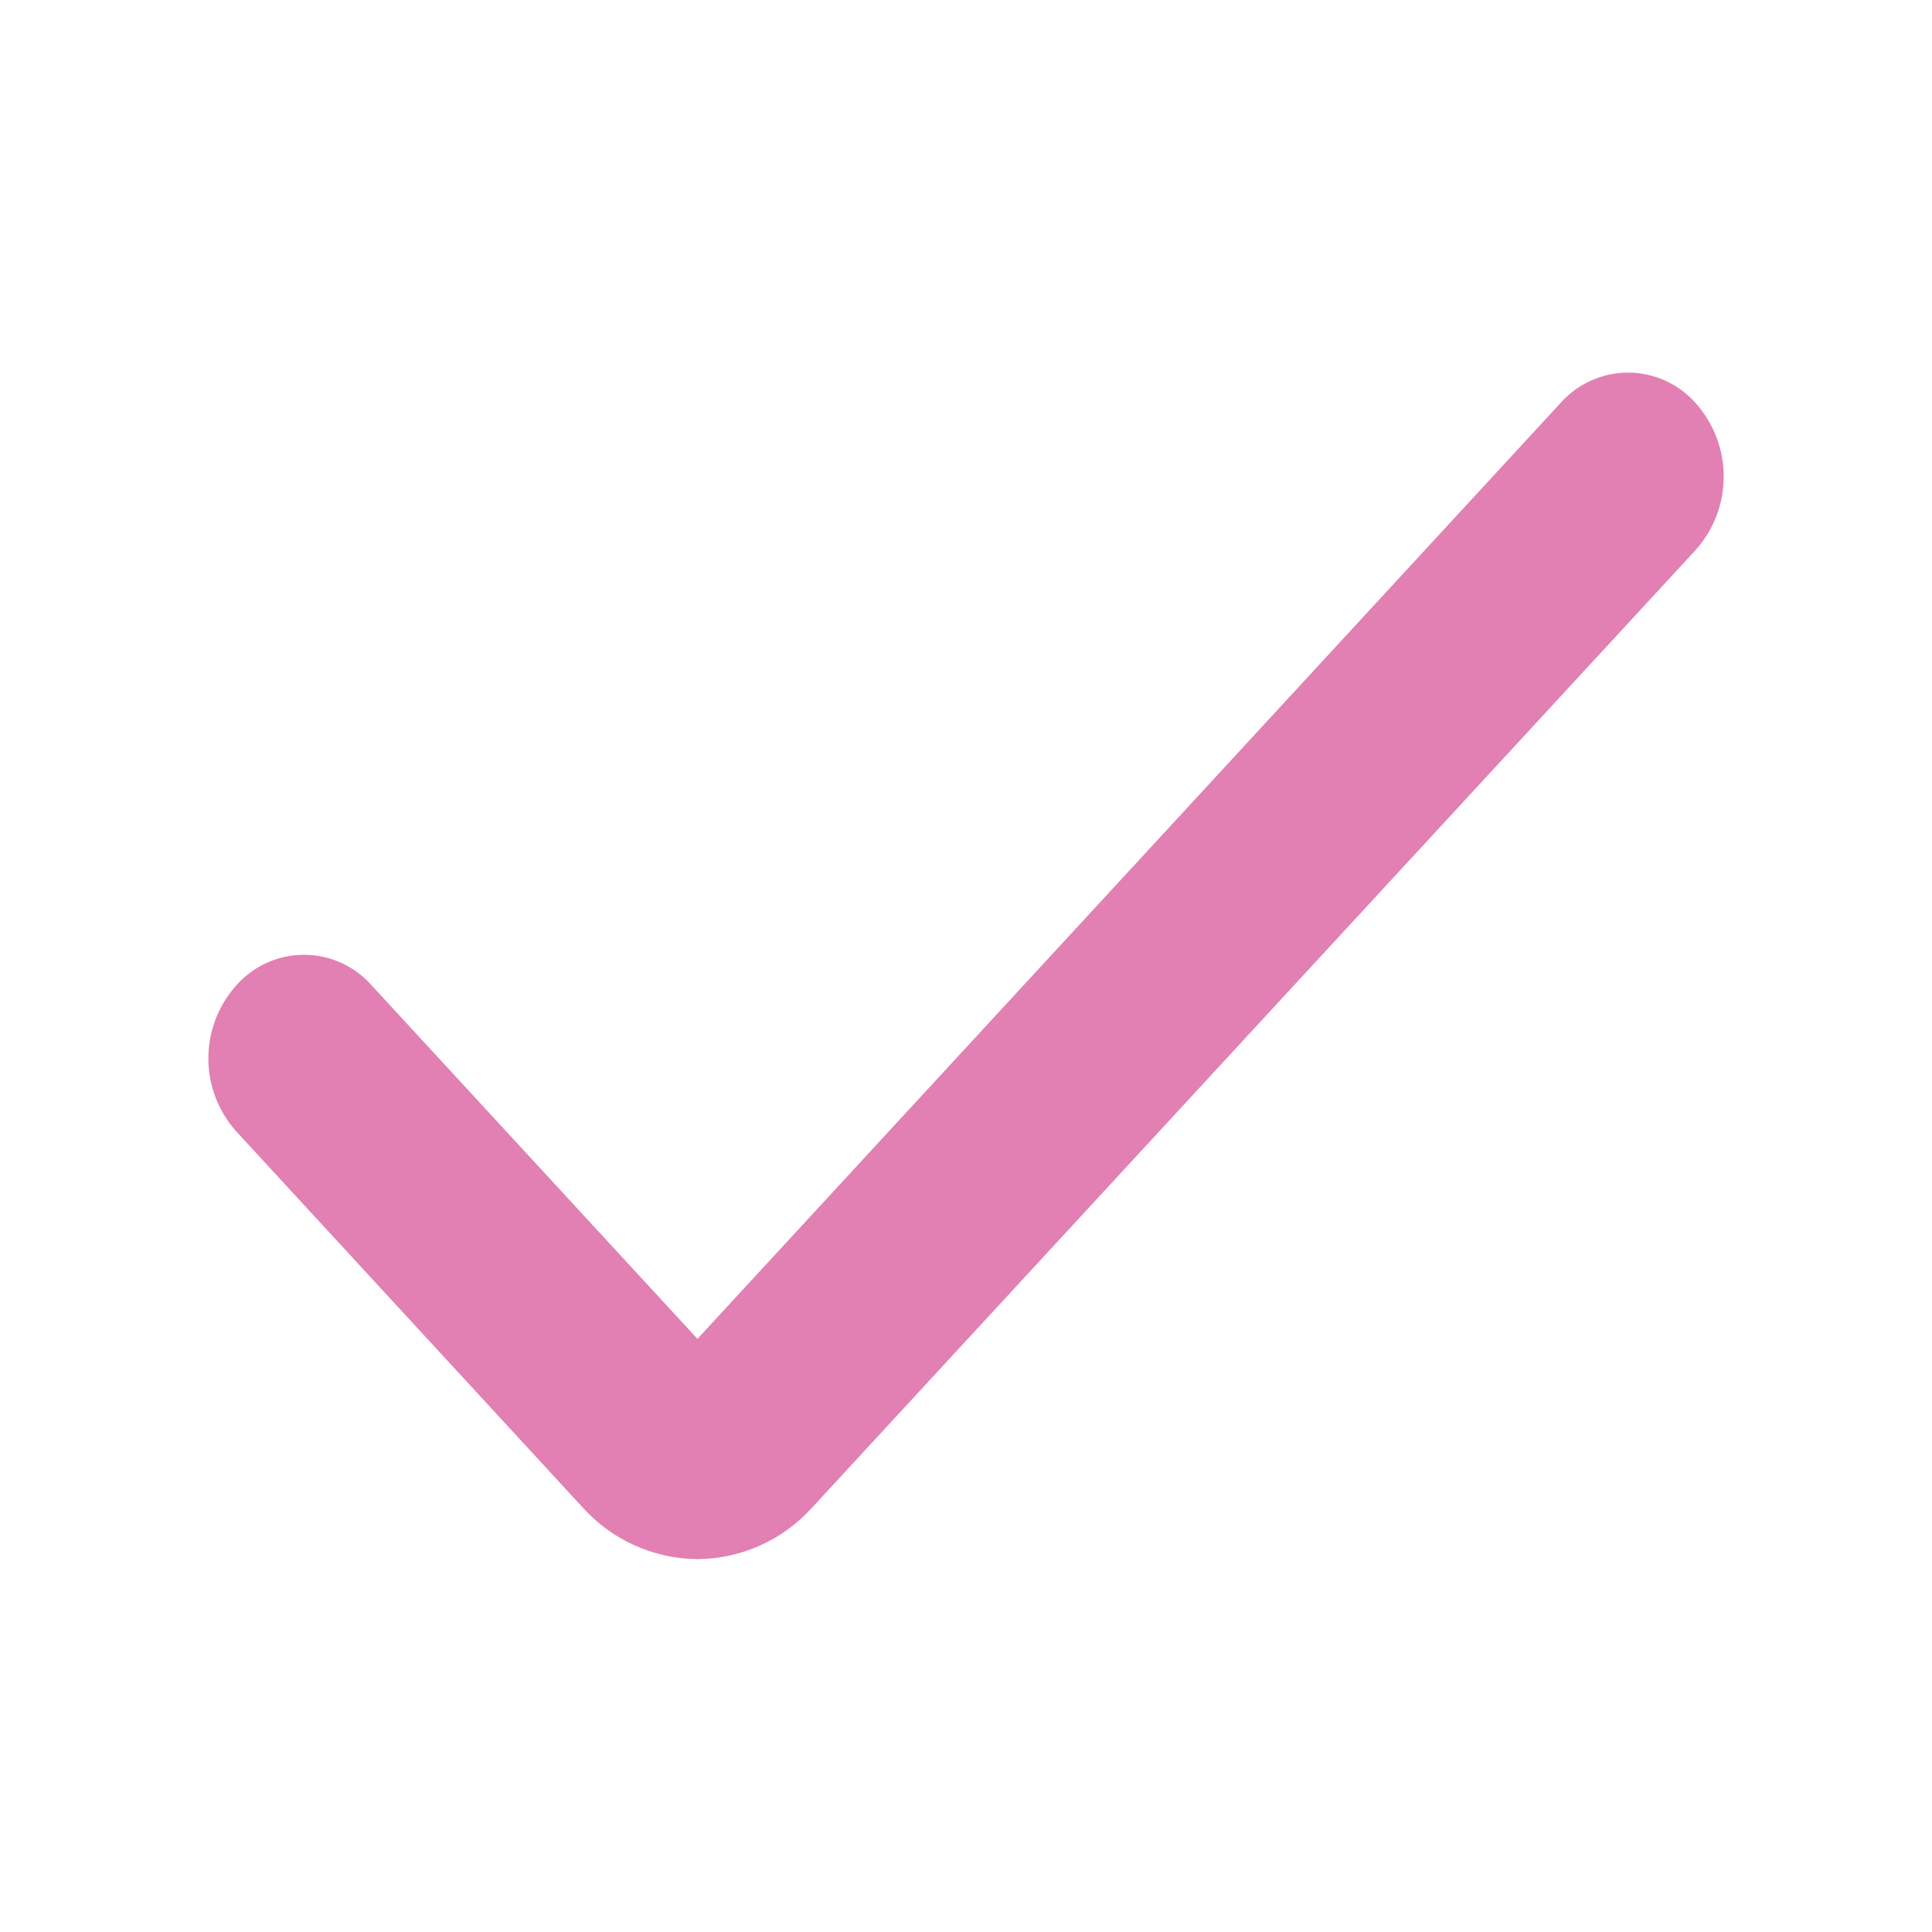
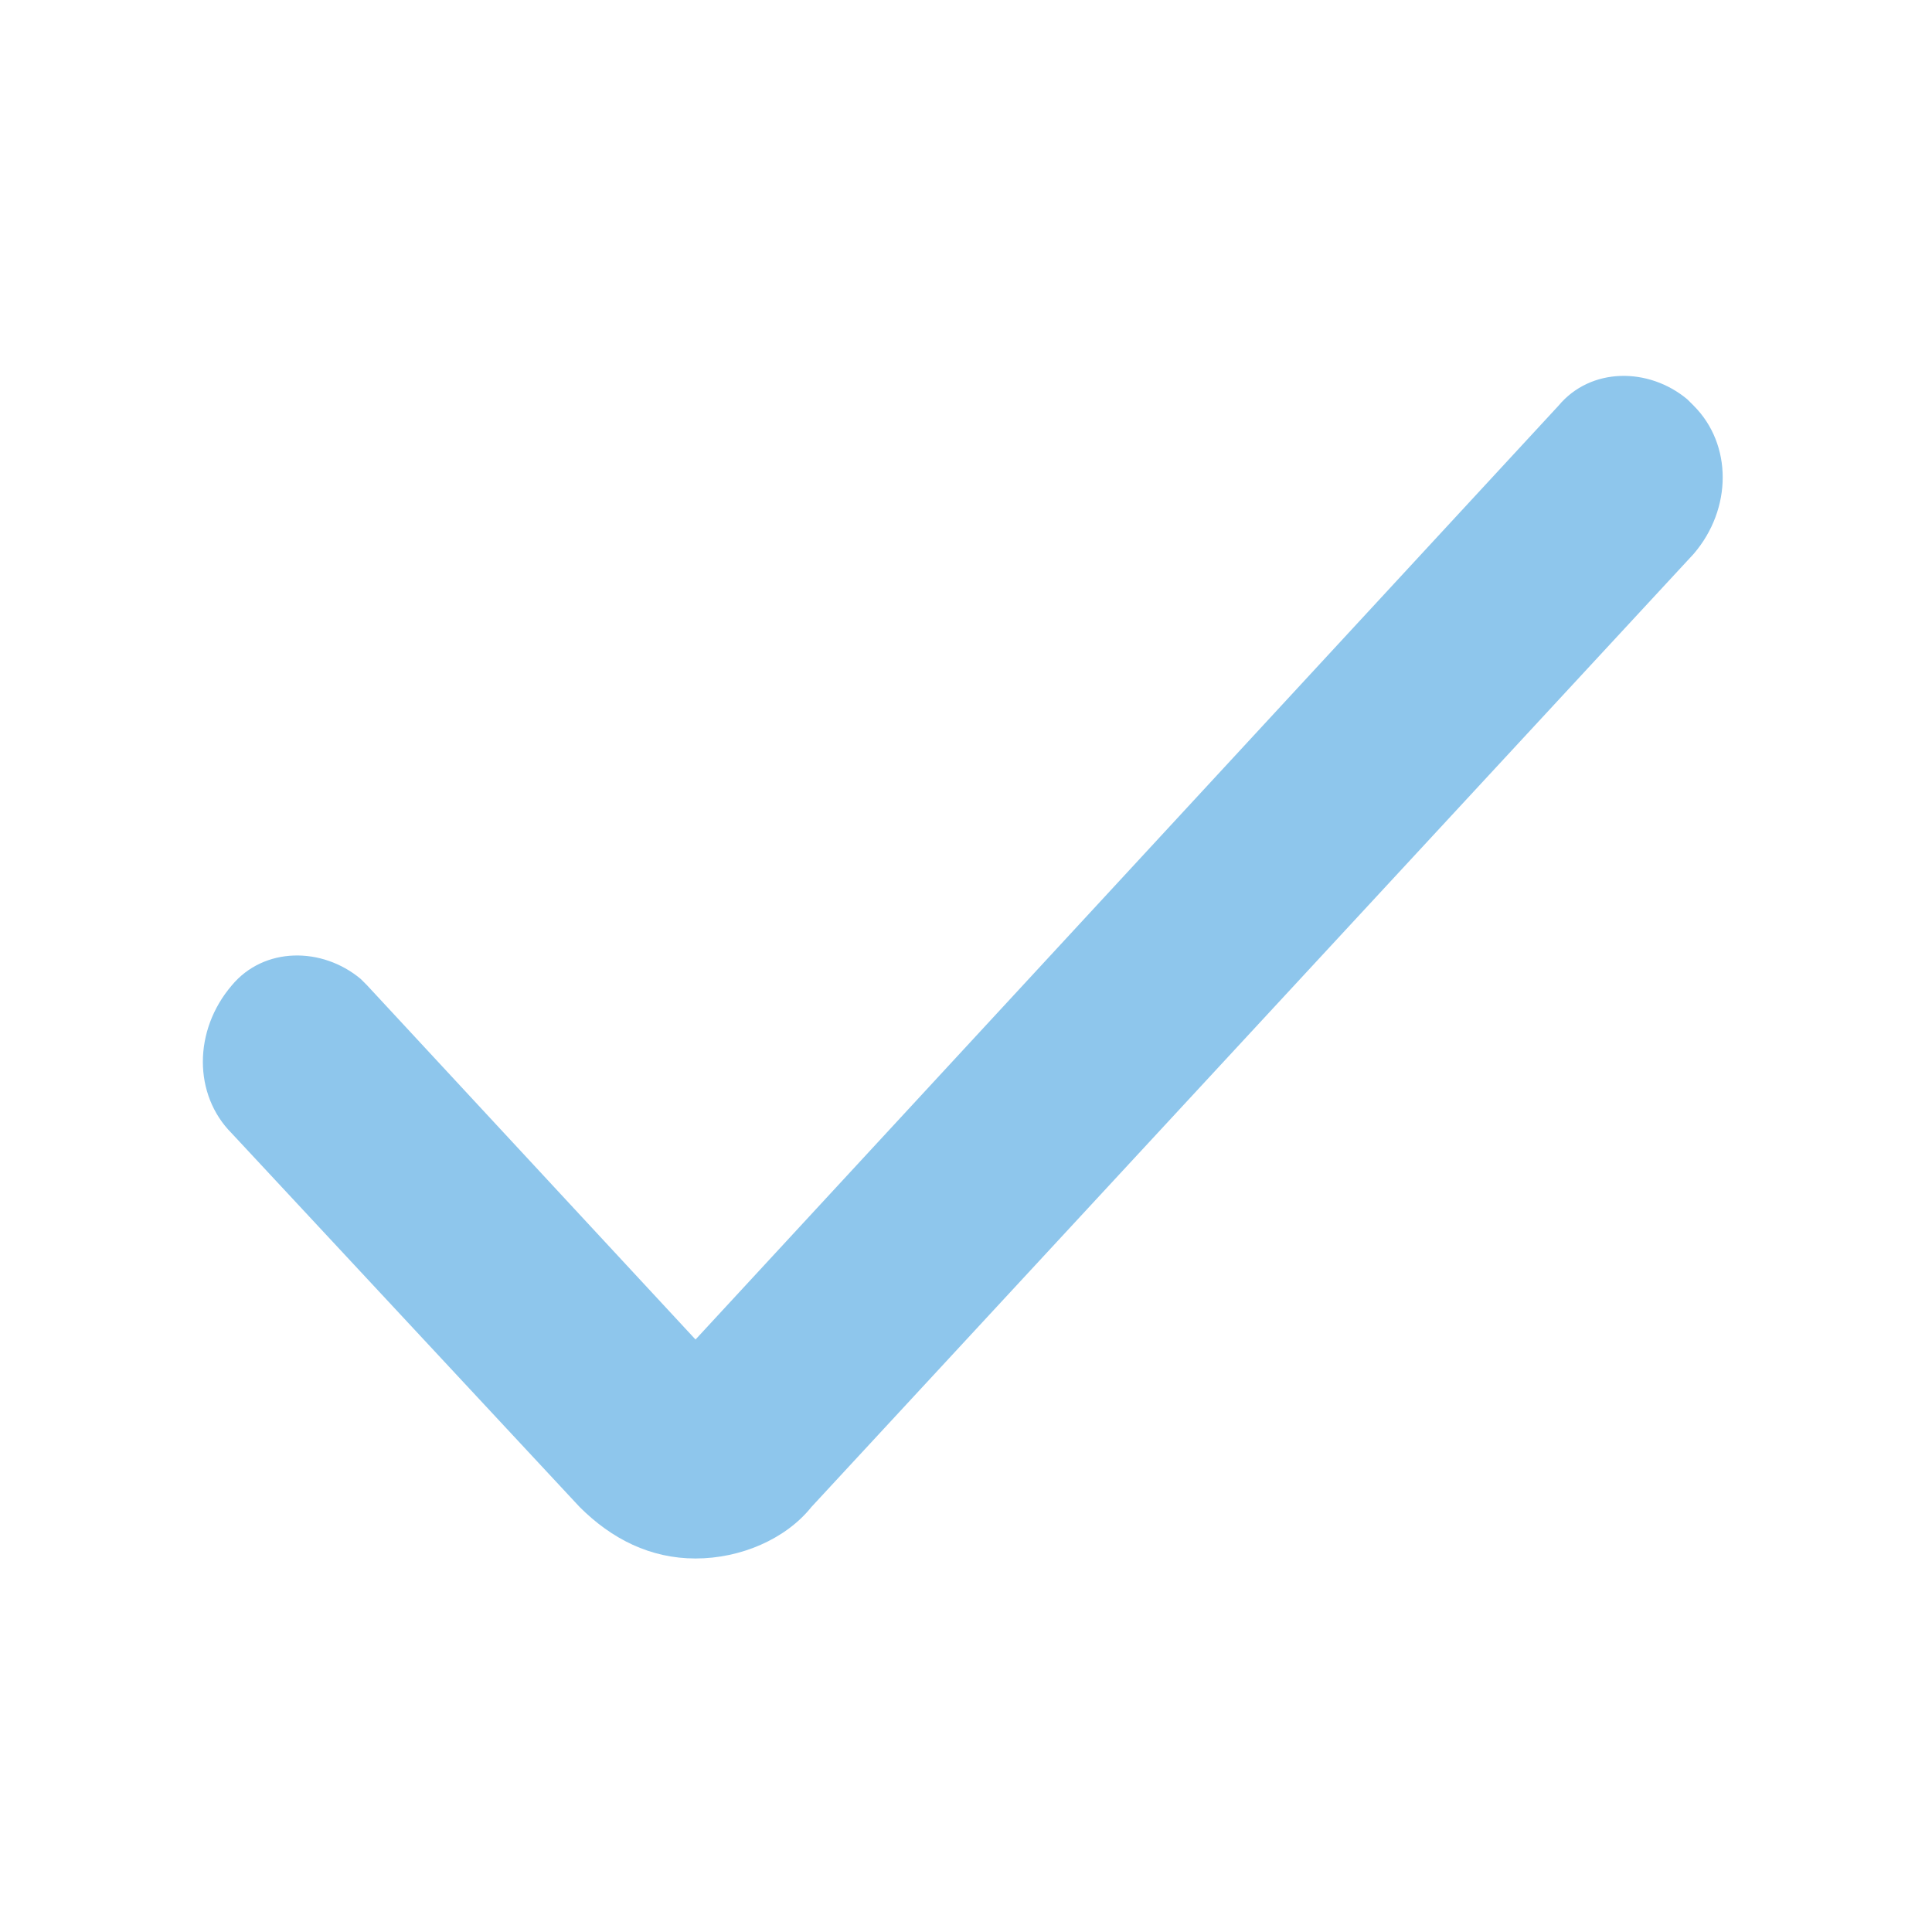
- <svg xmlns="http://www.w3.org/2000/svg" viewBox="0 0 30 30">
-   <defs>
-     <style>.cls-1{fill:#e27fb3;}</style>
-   </defs>
-   <g id="Layer_2" data-name="Layer 2">
-     <path class="cls-1" d="M10.83,24.21a2.42,2.42,0,0,1-1.78-.8L3.67,17.57a1.7,1.7,0,0,1,0-2.27h0a1.4,1.4,0,0,1,2.1,0l5.06,5.49L24.23,6.26a1.4,1.4,0,0,1,2.1,0h0a1.71,1.71,0,0,1,0,2.28L12.61,23.41A2.42,2.42,0,0,1,10.83,24.21Z" />
+ <svg xmlns="http://www.w3.org/2000/svg" version="1.1" id="Layer_1" x="0px" y="0px" viewBox="0 0 30 30" style="enable-background:new 0 0 30 30;" xml:space="preserve">
+   <style type="text/css">
+ 	.st0{fill:#8EC6EC;}
+ </style>
+   <g>
+     <path class="st0" d="M10.8,24.2c-0.7,0-1.3-0.3-1.8-0.8l-5.4-5.8c-0.6-0.6-0.6-1.6,0-2.3l0,0c0.5-0.6,1.4-0.6,2-0.1   c0,0,0.1,0.1,0.1,0.1l5.1,5.5L24.2,6.3c0.5-0.6,1.4-0.6,2-0.1c0,0,0.1,0.1,0.1,0.1l0,0c0.6,0.6,0.6,1.6,0,2.3L12.6,23.4   C12.2,23.9,11.5,24.2,10.8,24.2z" />
  </g>
</svg>
